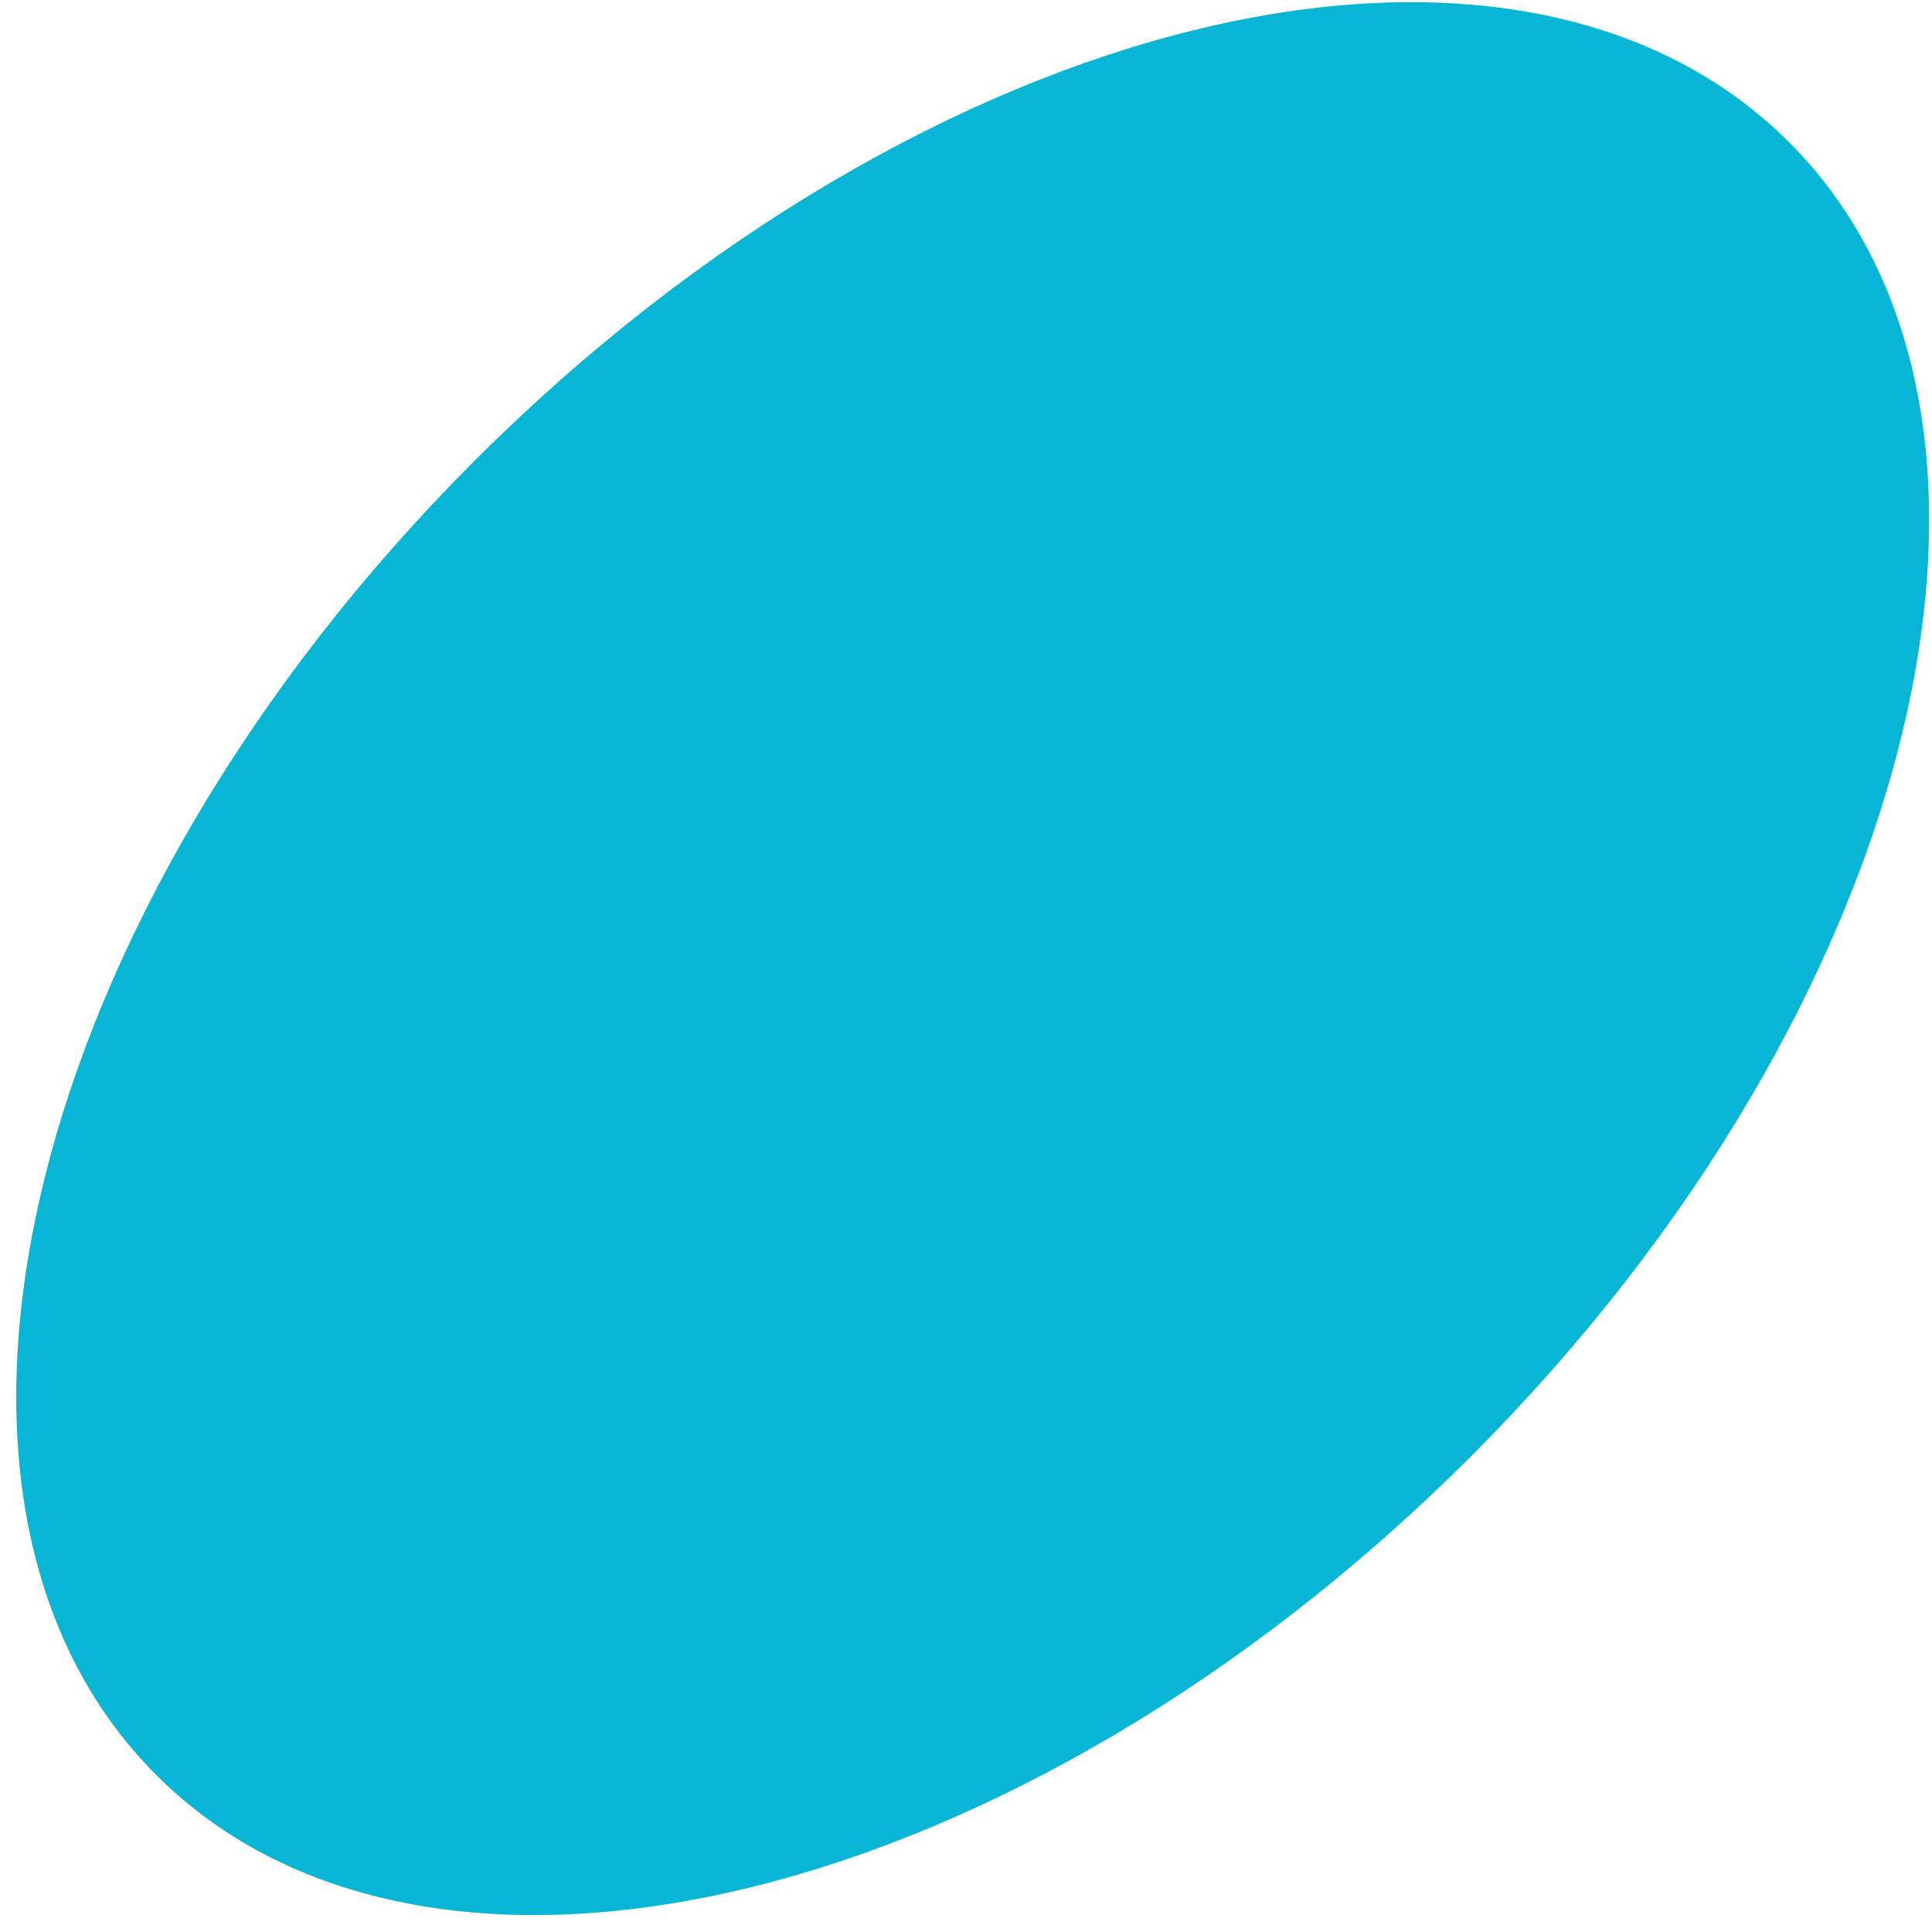
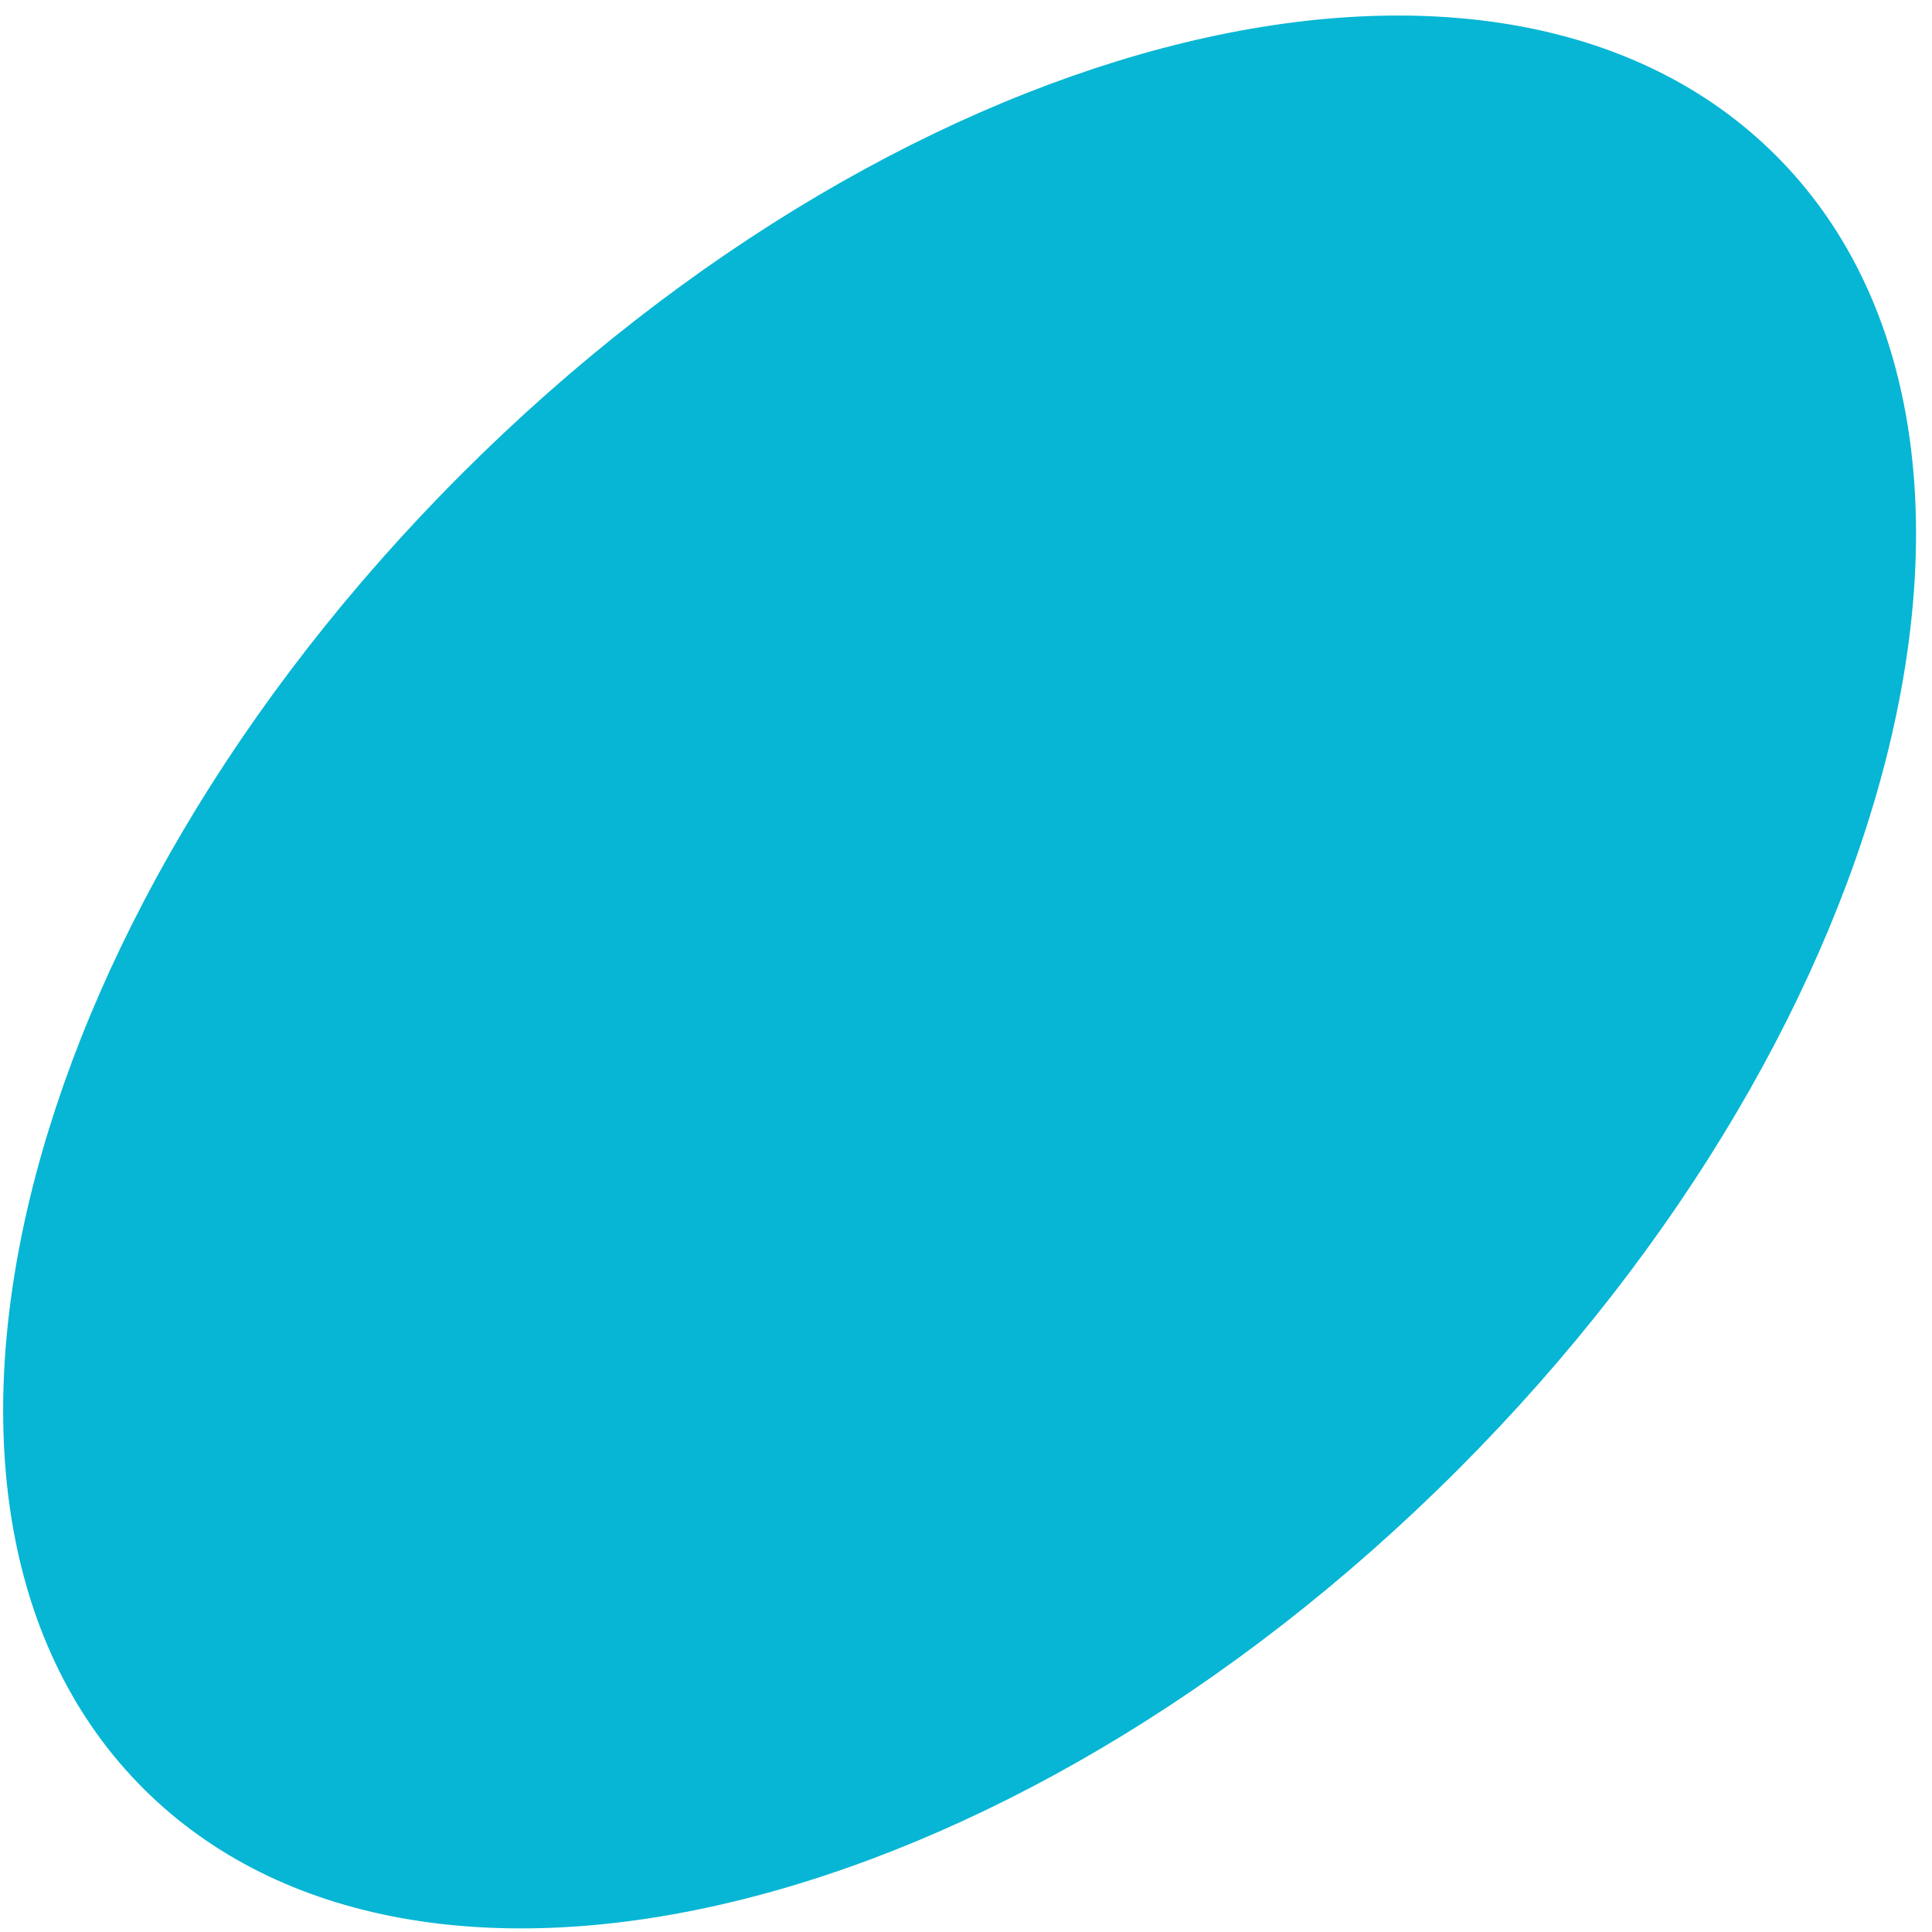
<svg xmlns="http://www.w3.org/2000/svg" width="101" height="101" viewBox="0 0 101 101" fill="none">
-   <path d="M76.884 76.149C53.313 99.72 22.549 107.172 8.17 92.794C-6.208 78.416 1.244 47.652 24.815 24.081C48.386 0.51 79.15 -6.942 93.528 7.436C107.907 21.814 100.455 52.578 76.884 76.149Z" fill="#06B6D4" />
+   <path d="M76.2 76.846C52.629 100.417 21.865 107.869 7.486 93.491C-6.892 79.113 0.56 48.349 24.131 24.778C47.702 1.207 78.466 -6.245 92.844 8.133C107.223 22.511 99.771 53.275 76.2 76.846Z" fill="#06B6D4" />
</svg>
